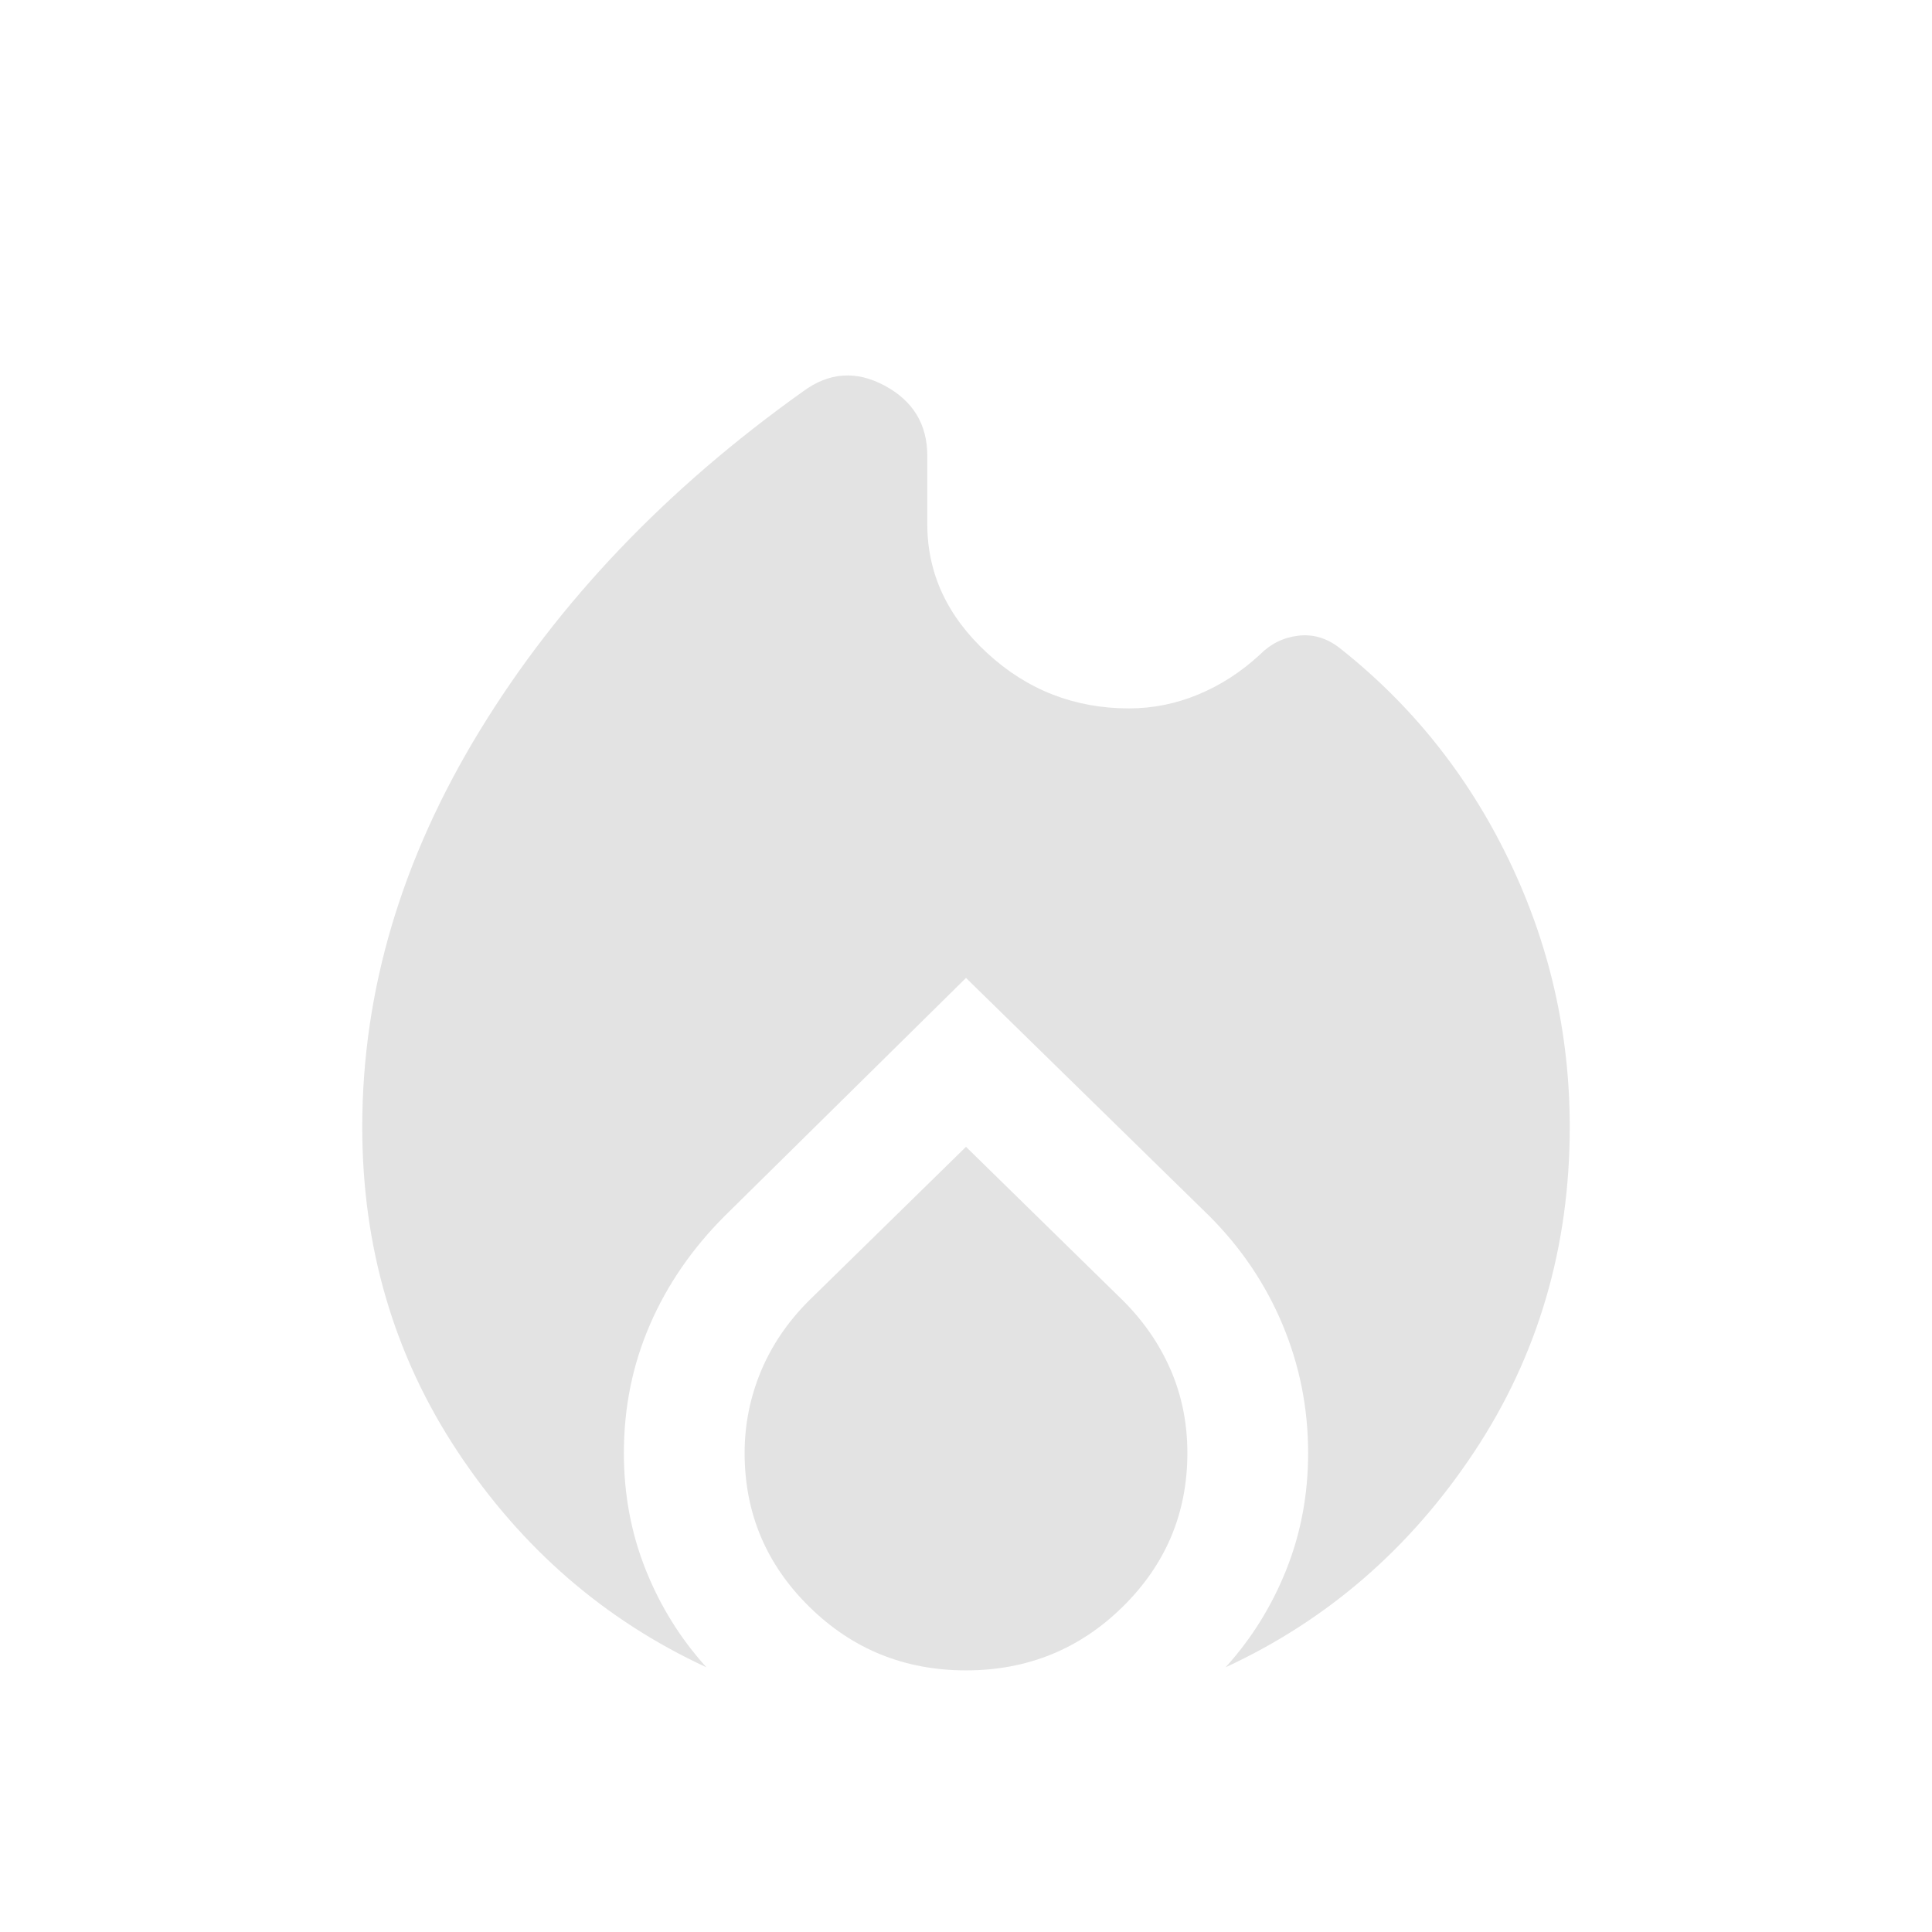
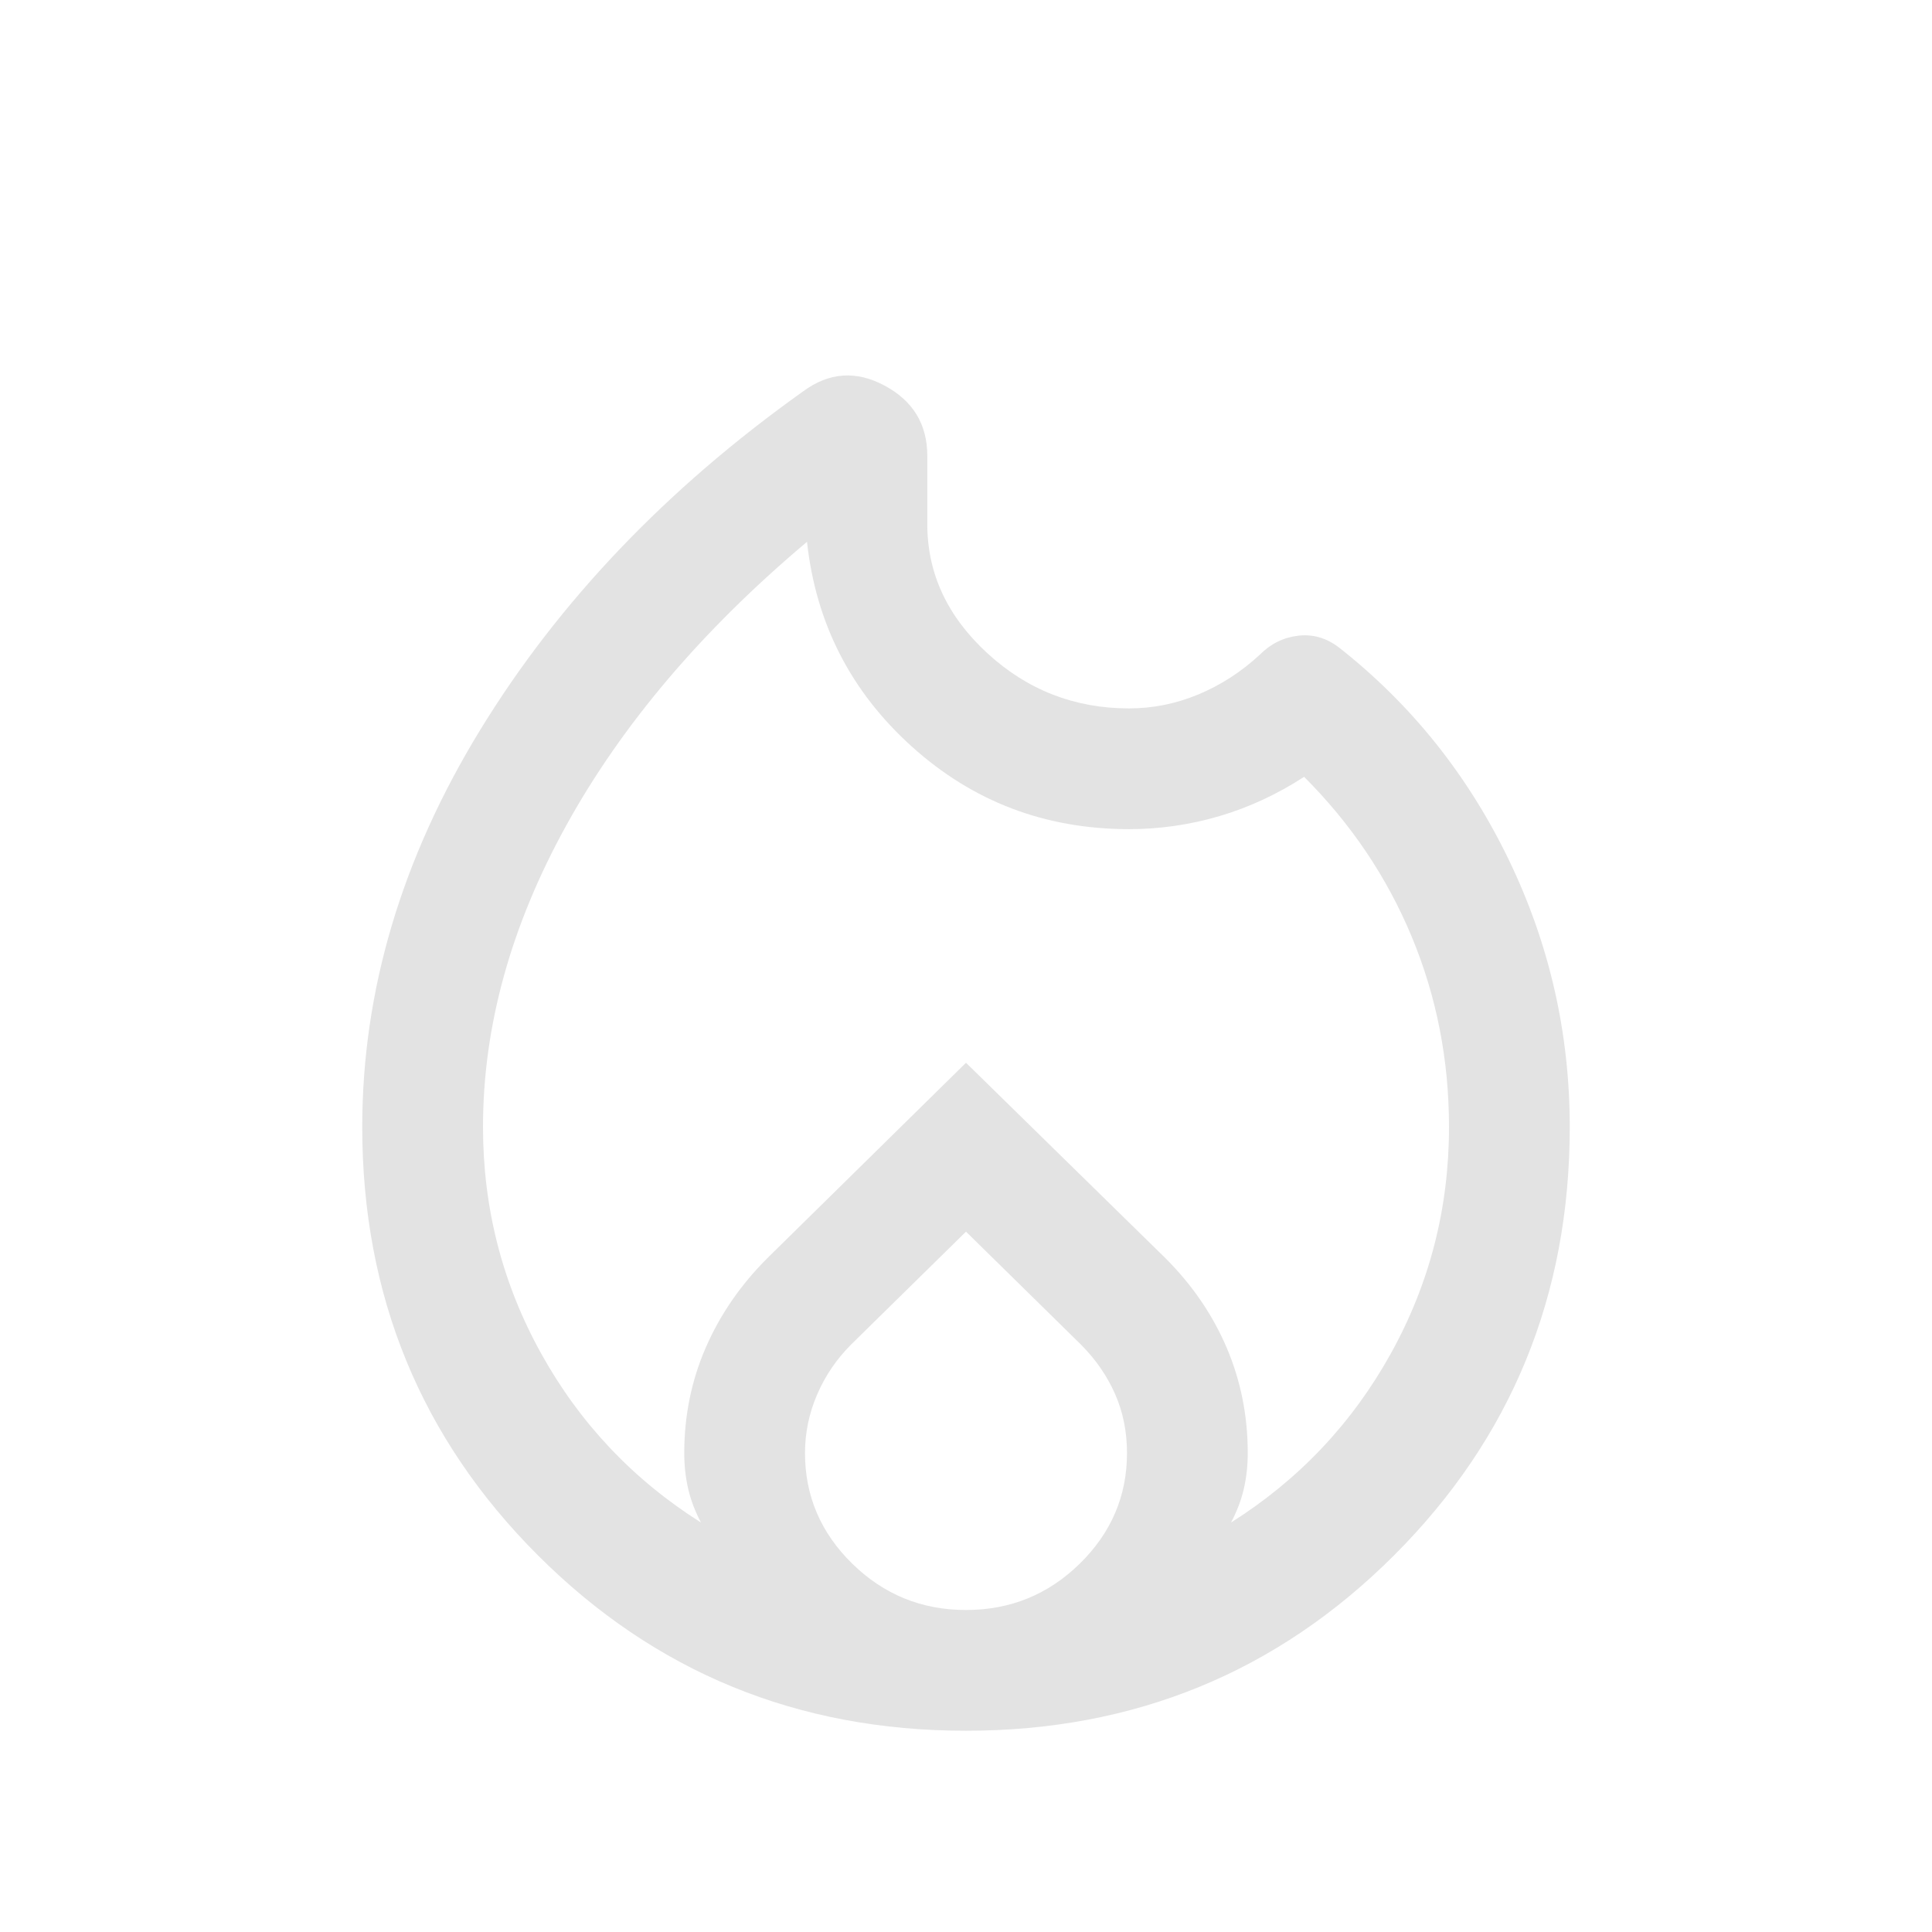
<svg xmlns="http://www.w3.org/2000/svg" height="24px" viewBox="0 -960 960 960" width="24px" fill="#e3e3e3">
-   <path d="M180-400q0-101.46 58.54-197.19t160.54-168.35q19.3-14.23 40.5-2.84 21.19 11.38 21.19 34.92v33.92q0 36.69 29.84 64.12Q520.46-608 561-608q17.77 0 34.42-6.92 16.66-6.92 30.58-19.77 8-8.08 18.96-9.42 10.96-1.35 20.42 5.88 53.77 42.31 84.2 105.19Q780-470.15 780-400q0 89.92-47.62 161.65Q684.77-166.62 609-131.54q19.31-21.31 30.15-48.46Q650-207.15 650-238q0-33.46-12.69-63.77-12.7-30.31-36.47-54.07L480-474.07 360.16-355.84q-24.39 24.38-37.27 54.19Q310-271.85 310-238q0 30.85 10.85 58 10.84 27.15 30.15 48.46-75.77-35.08-123.38-106.81Q180-310.08 180-400Zm300 9.85 78.08 76.46q15.46 15.46 23.69 34.54Q590-260.08 590-238q0 44.77-32.12 76.38Q525.77-130 480-130q-45.77 0-77.88-31.62Q370-193.23 370-238q0-21.08 8.04-40.46 8.04-19.39 23.88-35.23L480-390.15Z" />
+   <path d="M267.23-187.23Q180-274.46 180-400q0-101.46 58.54-197.19t160.54-168.35q19.3-14.23 40.5-2.84 21.19 11.38 21.19 34.92v33.92q0 36.69 29.84 64.12Q520.46-608 561-608q17.77 0 34.42-6.92 16.66-6.92 30.58-19.77 8-8.08 18.96-9.42 10.96-1.35 20.42 5.88 53.77 42.31 84.2 105.19Q780-470.15 780-400q0 125.54-87.23 212.77T480-100q-125.54 0-212.77-87.23ZM240-400q0 60.46 28.89 112.54 28.88 52.08 79.42 84-4.46-8.46-6.39-16.89Q340-228.77 340-238q0-27.77 10.66-52.31 10.65-24.54 30.57-44.46L480-431.92l99.15 97.15q19.93 19.92 30.39 44.46T620-238q0 9.23-1.92 17.65-1.93 8.43-6.39 16.89 50.54-31.92 79.42-84Q720-339.54 720-400q0-50-18.5-94.5T648-574q-20 13-42 19.5t-45 6.5q-62.38 0-107.88-41-45.5-41-52.12-101.77-78 65.62-119.5 140.69Q240-475 240-400Zm240 52-57 56q-11 11-17 25t-6 29q0 32 23.5 55t56.5 23q33 0 56.5-23t23.5-55q0-16-6-29.5T537-292l-57-56Z" />
</svg>
